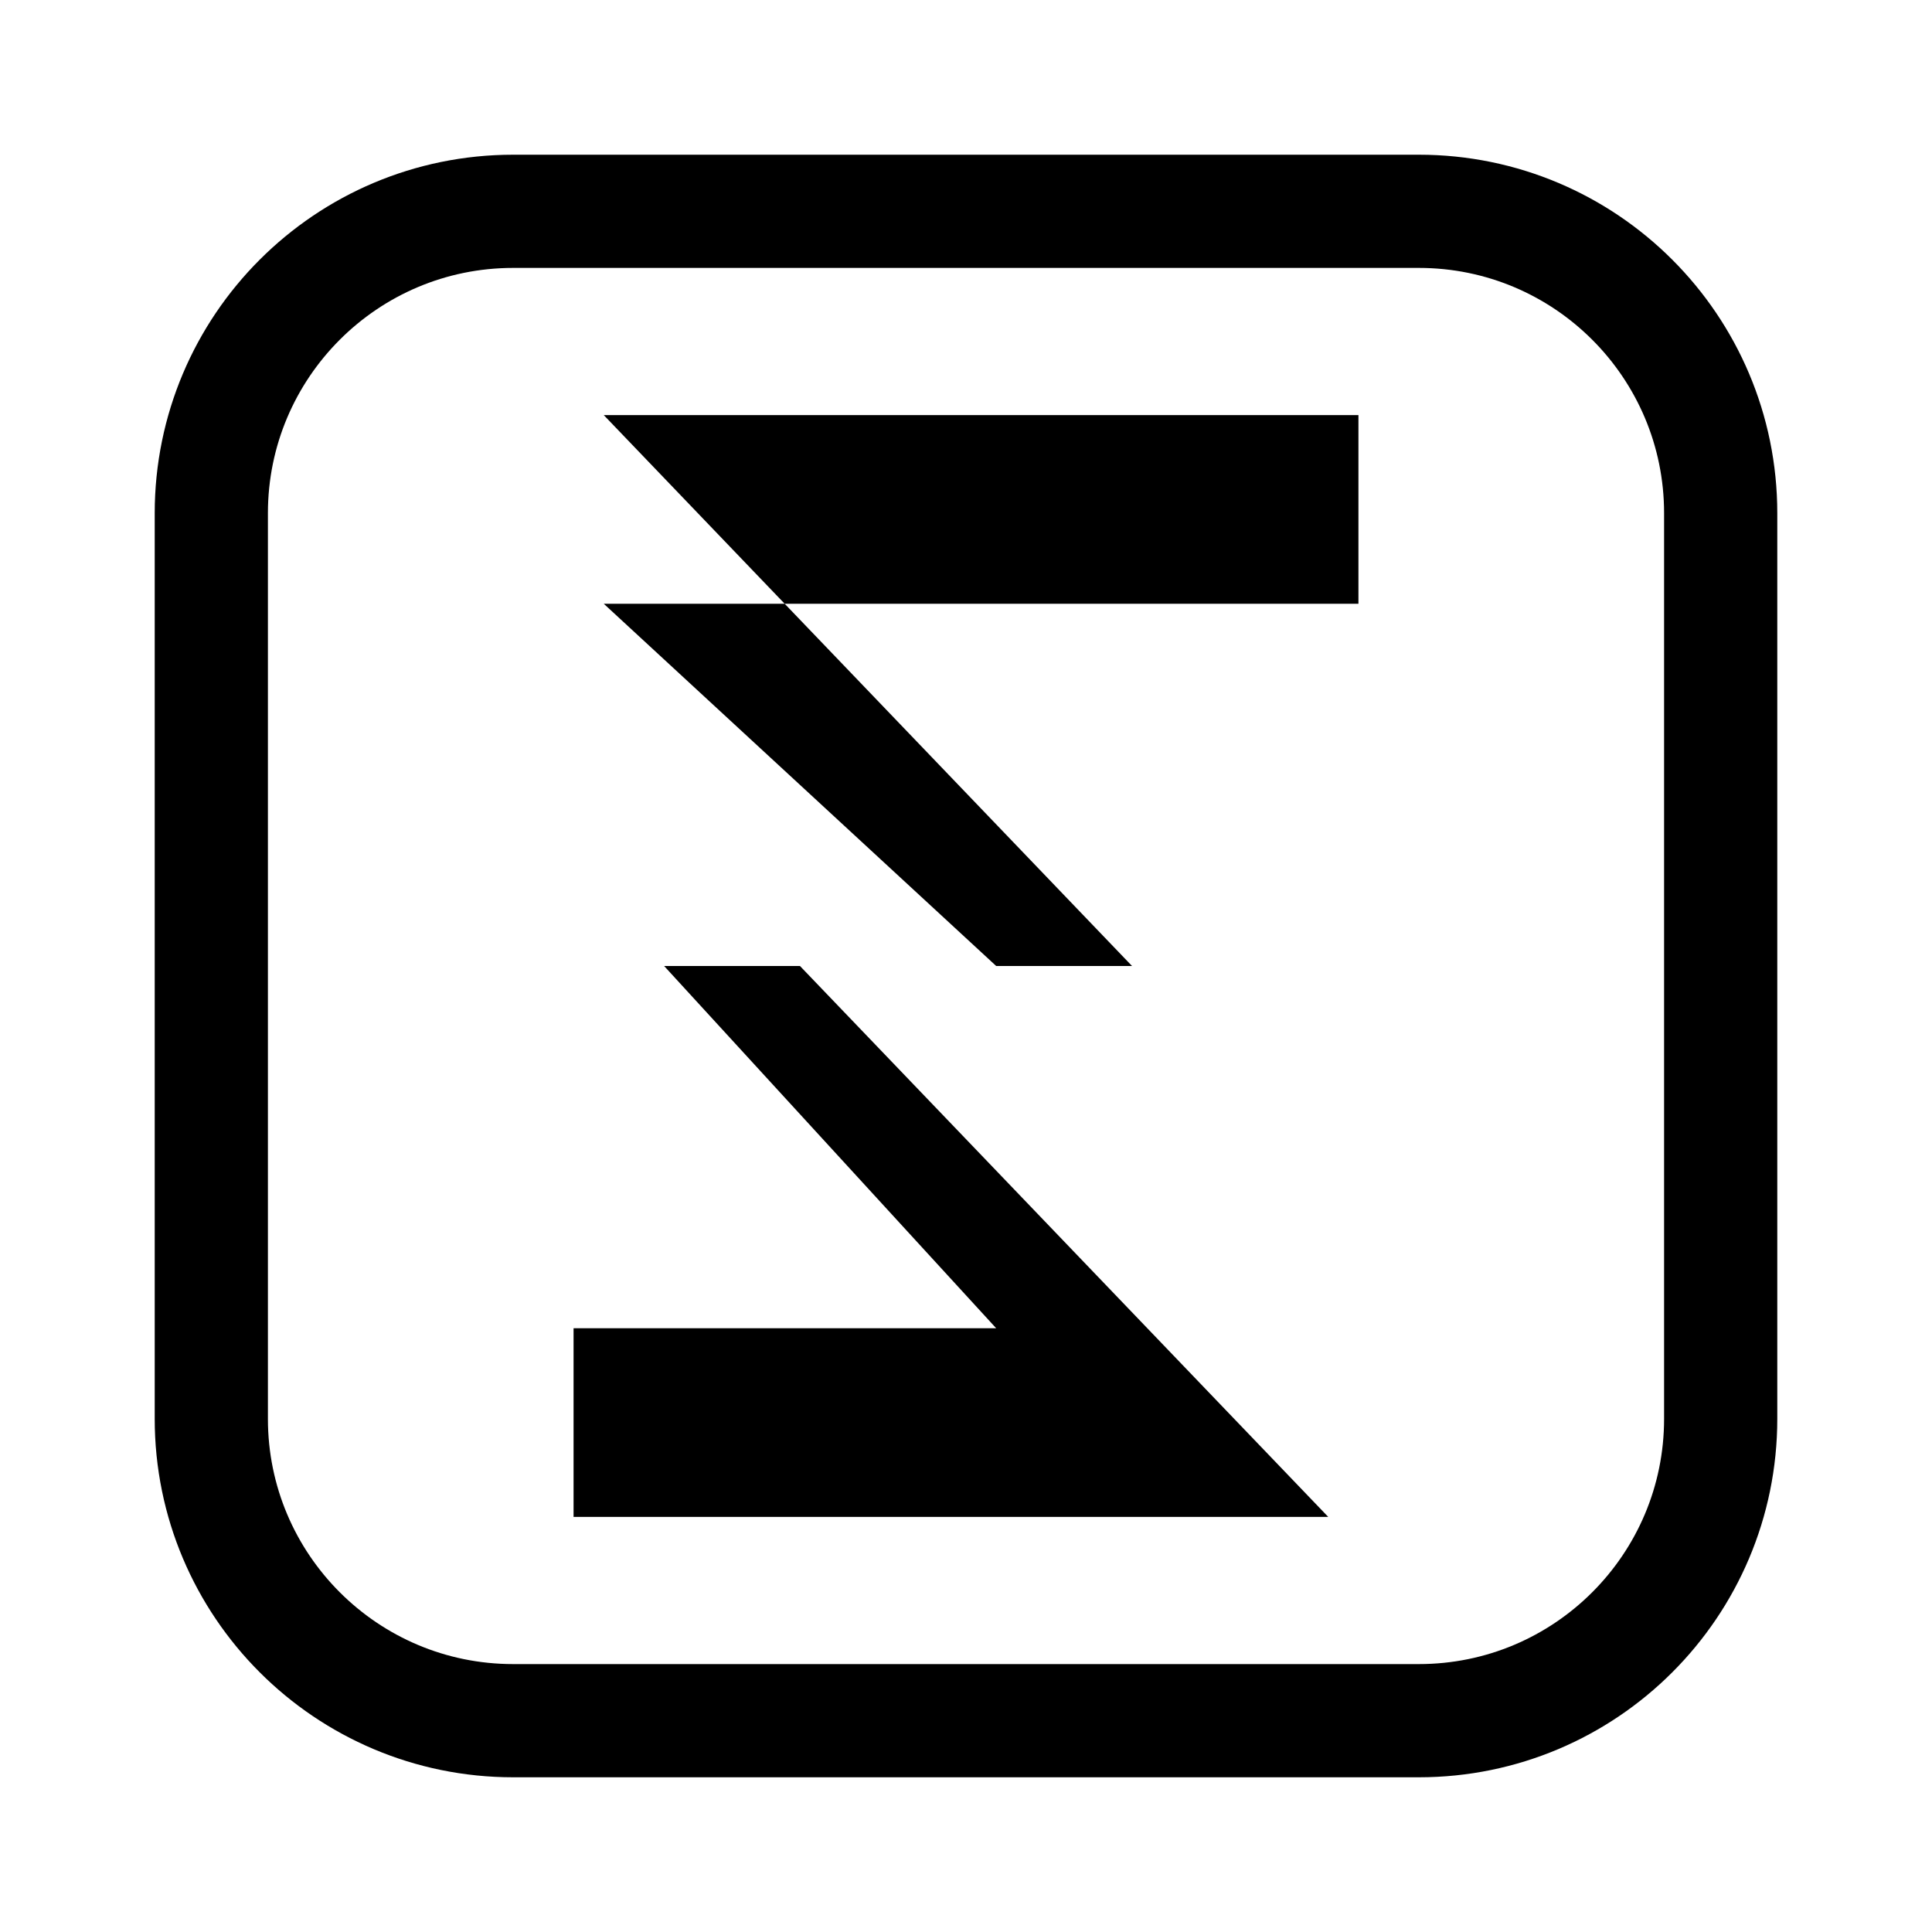
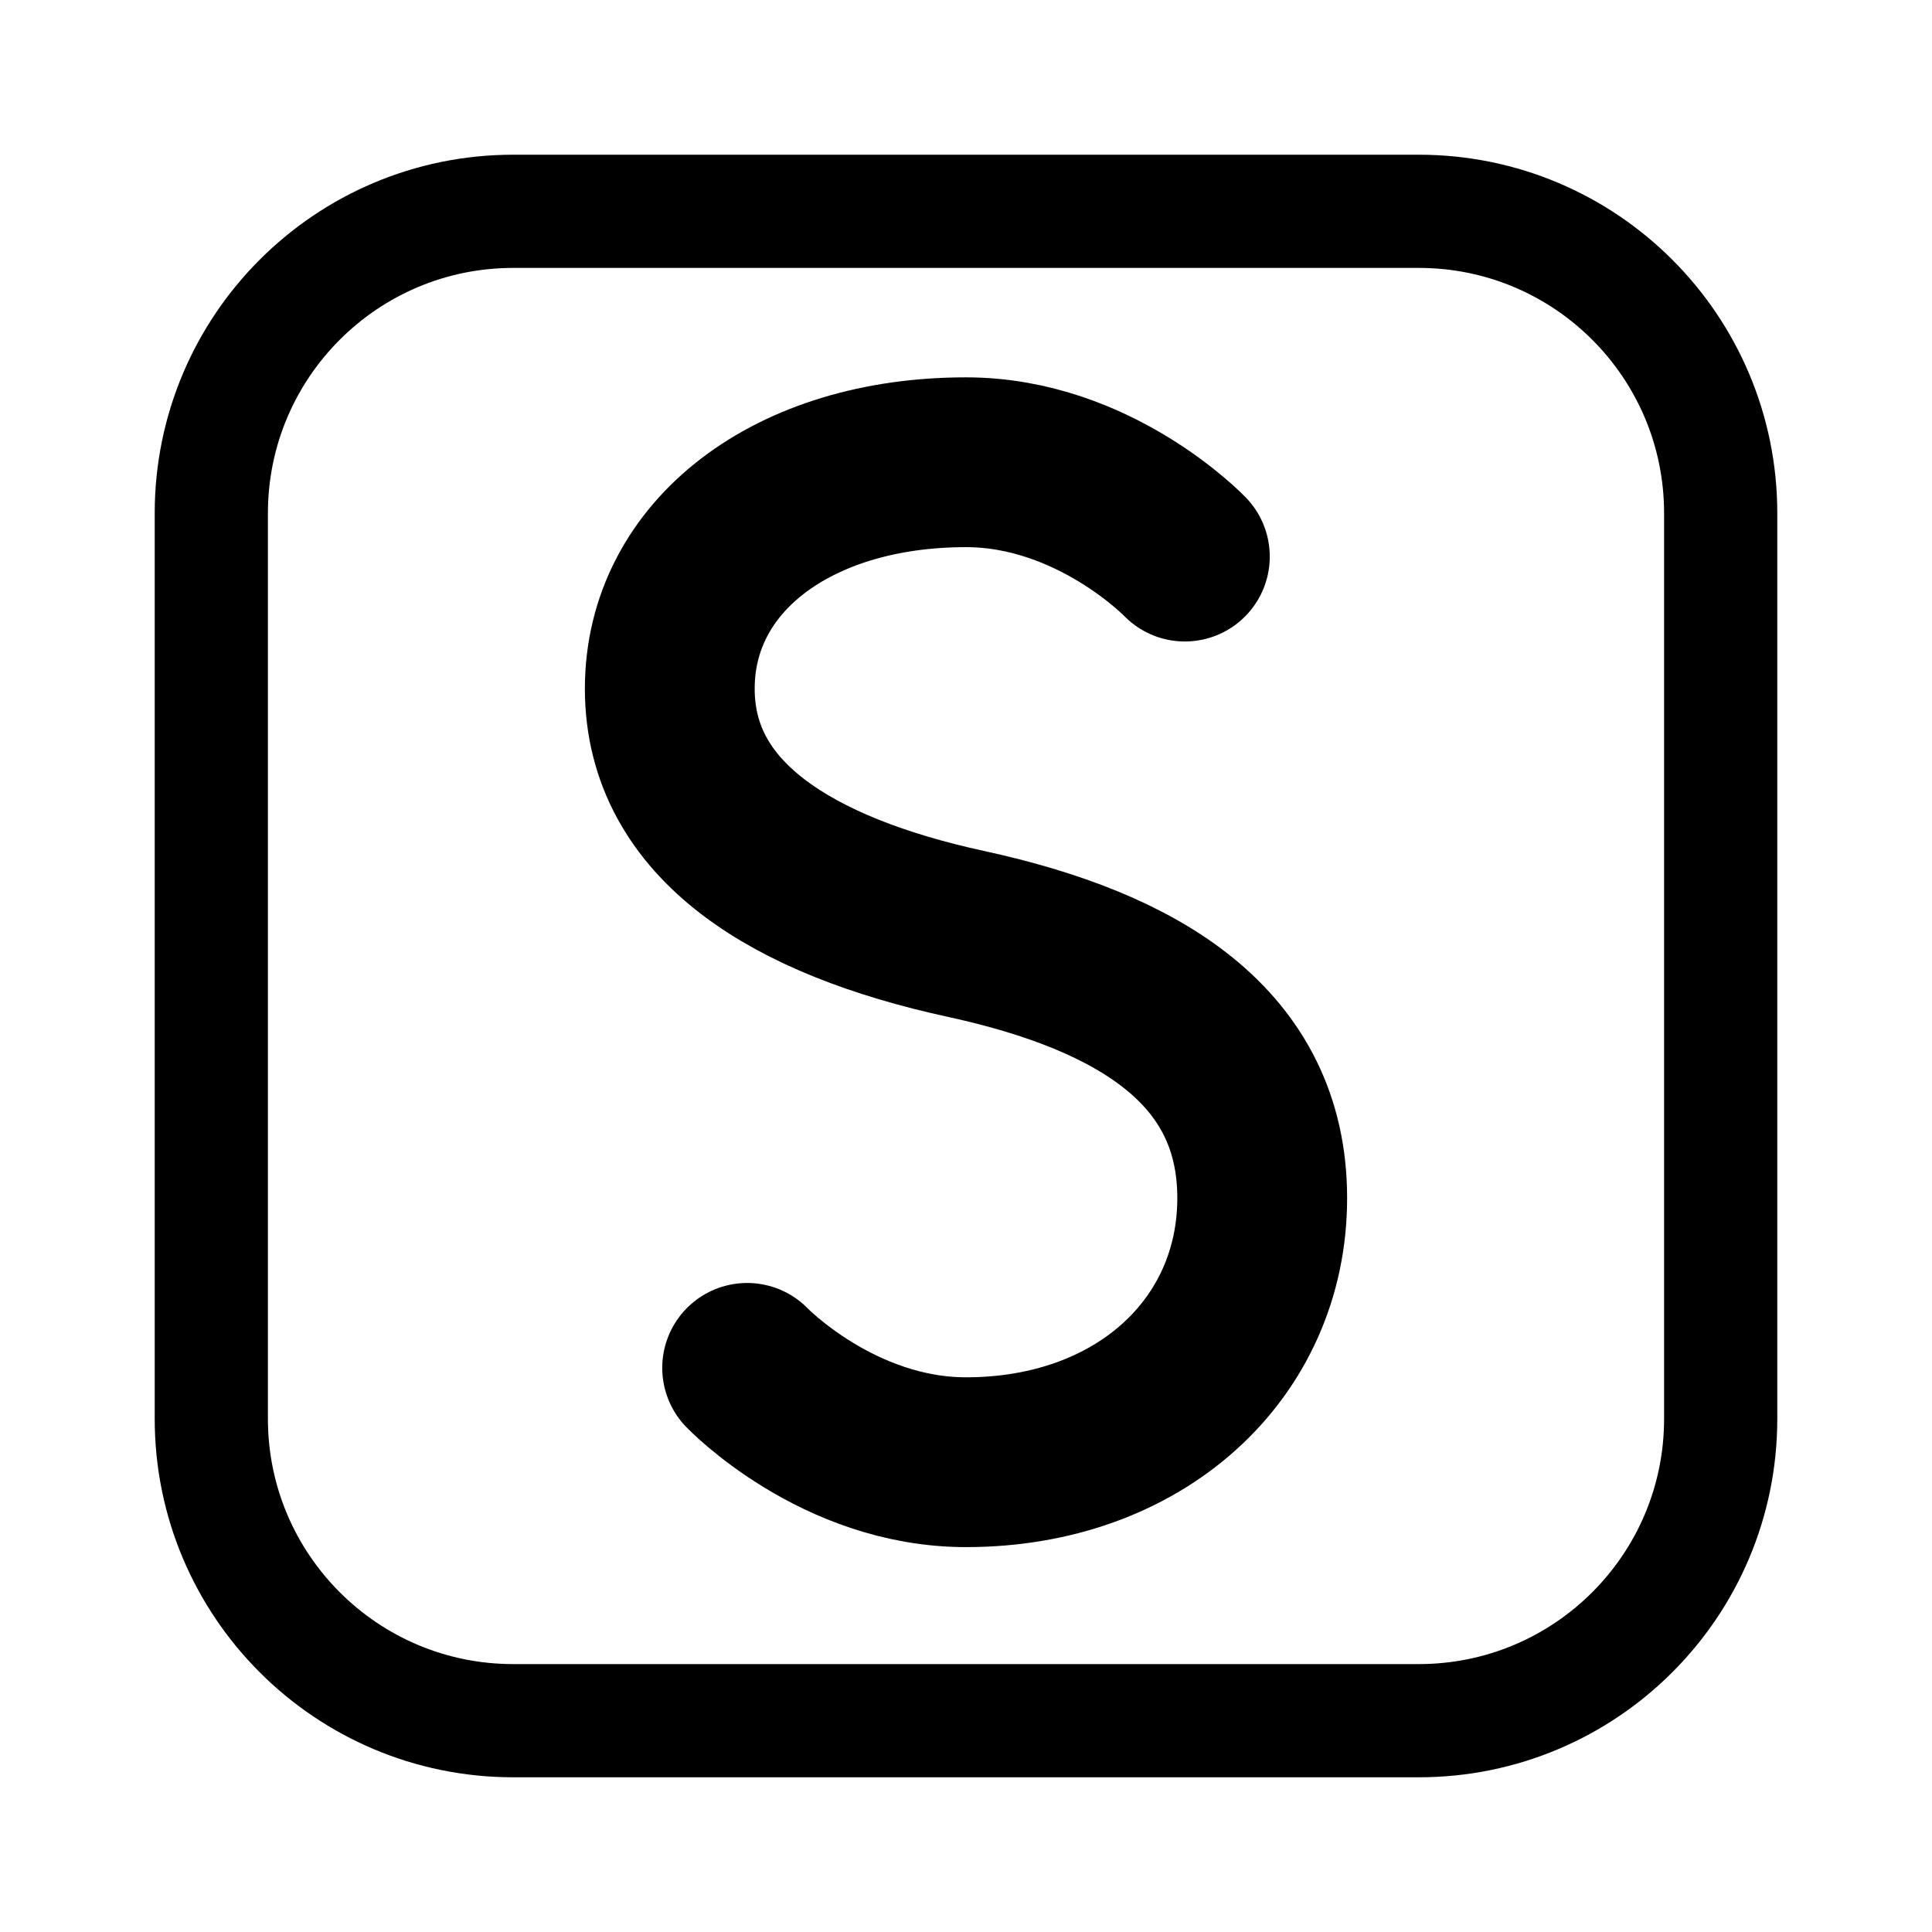
<svg xmlns="http://www.w3.org/2000/svg" width="1024" height="1024" viewBox="0 0 1024 1024">
  <rect x="112" y="112" width="800" height="800" rx="160" ry="160" fill="none" stroke="#000000" stroke-width="60" />
-   <path d="M 720 220 L 320 220 L 600 512 L 424 512 L 704 804 L 304 804 L 304 704 L 528 704 L 352 512 L 528 512 L 320 320 L 720 320 Z" fill="#000000" />
+   <path d="M 628 295 C 628 295 580 245 512 245 C 420 245 355 295 355 365 C 355 435 420 475 512 495 C 604 515 669 555 669 635 C 669 715 604 775 512 775 C 444 775 396 725 396 725" fill="none" stroke="#000000" stroke-width="90" stroke-linecap="round" stroke-linejoin="round" />
</svg>
